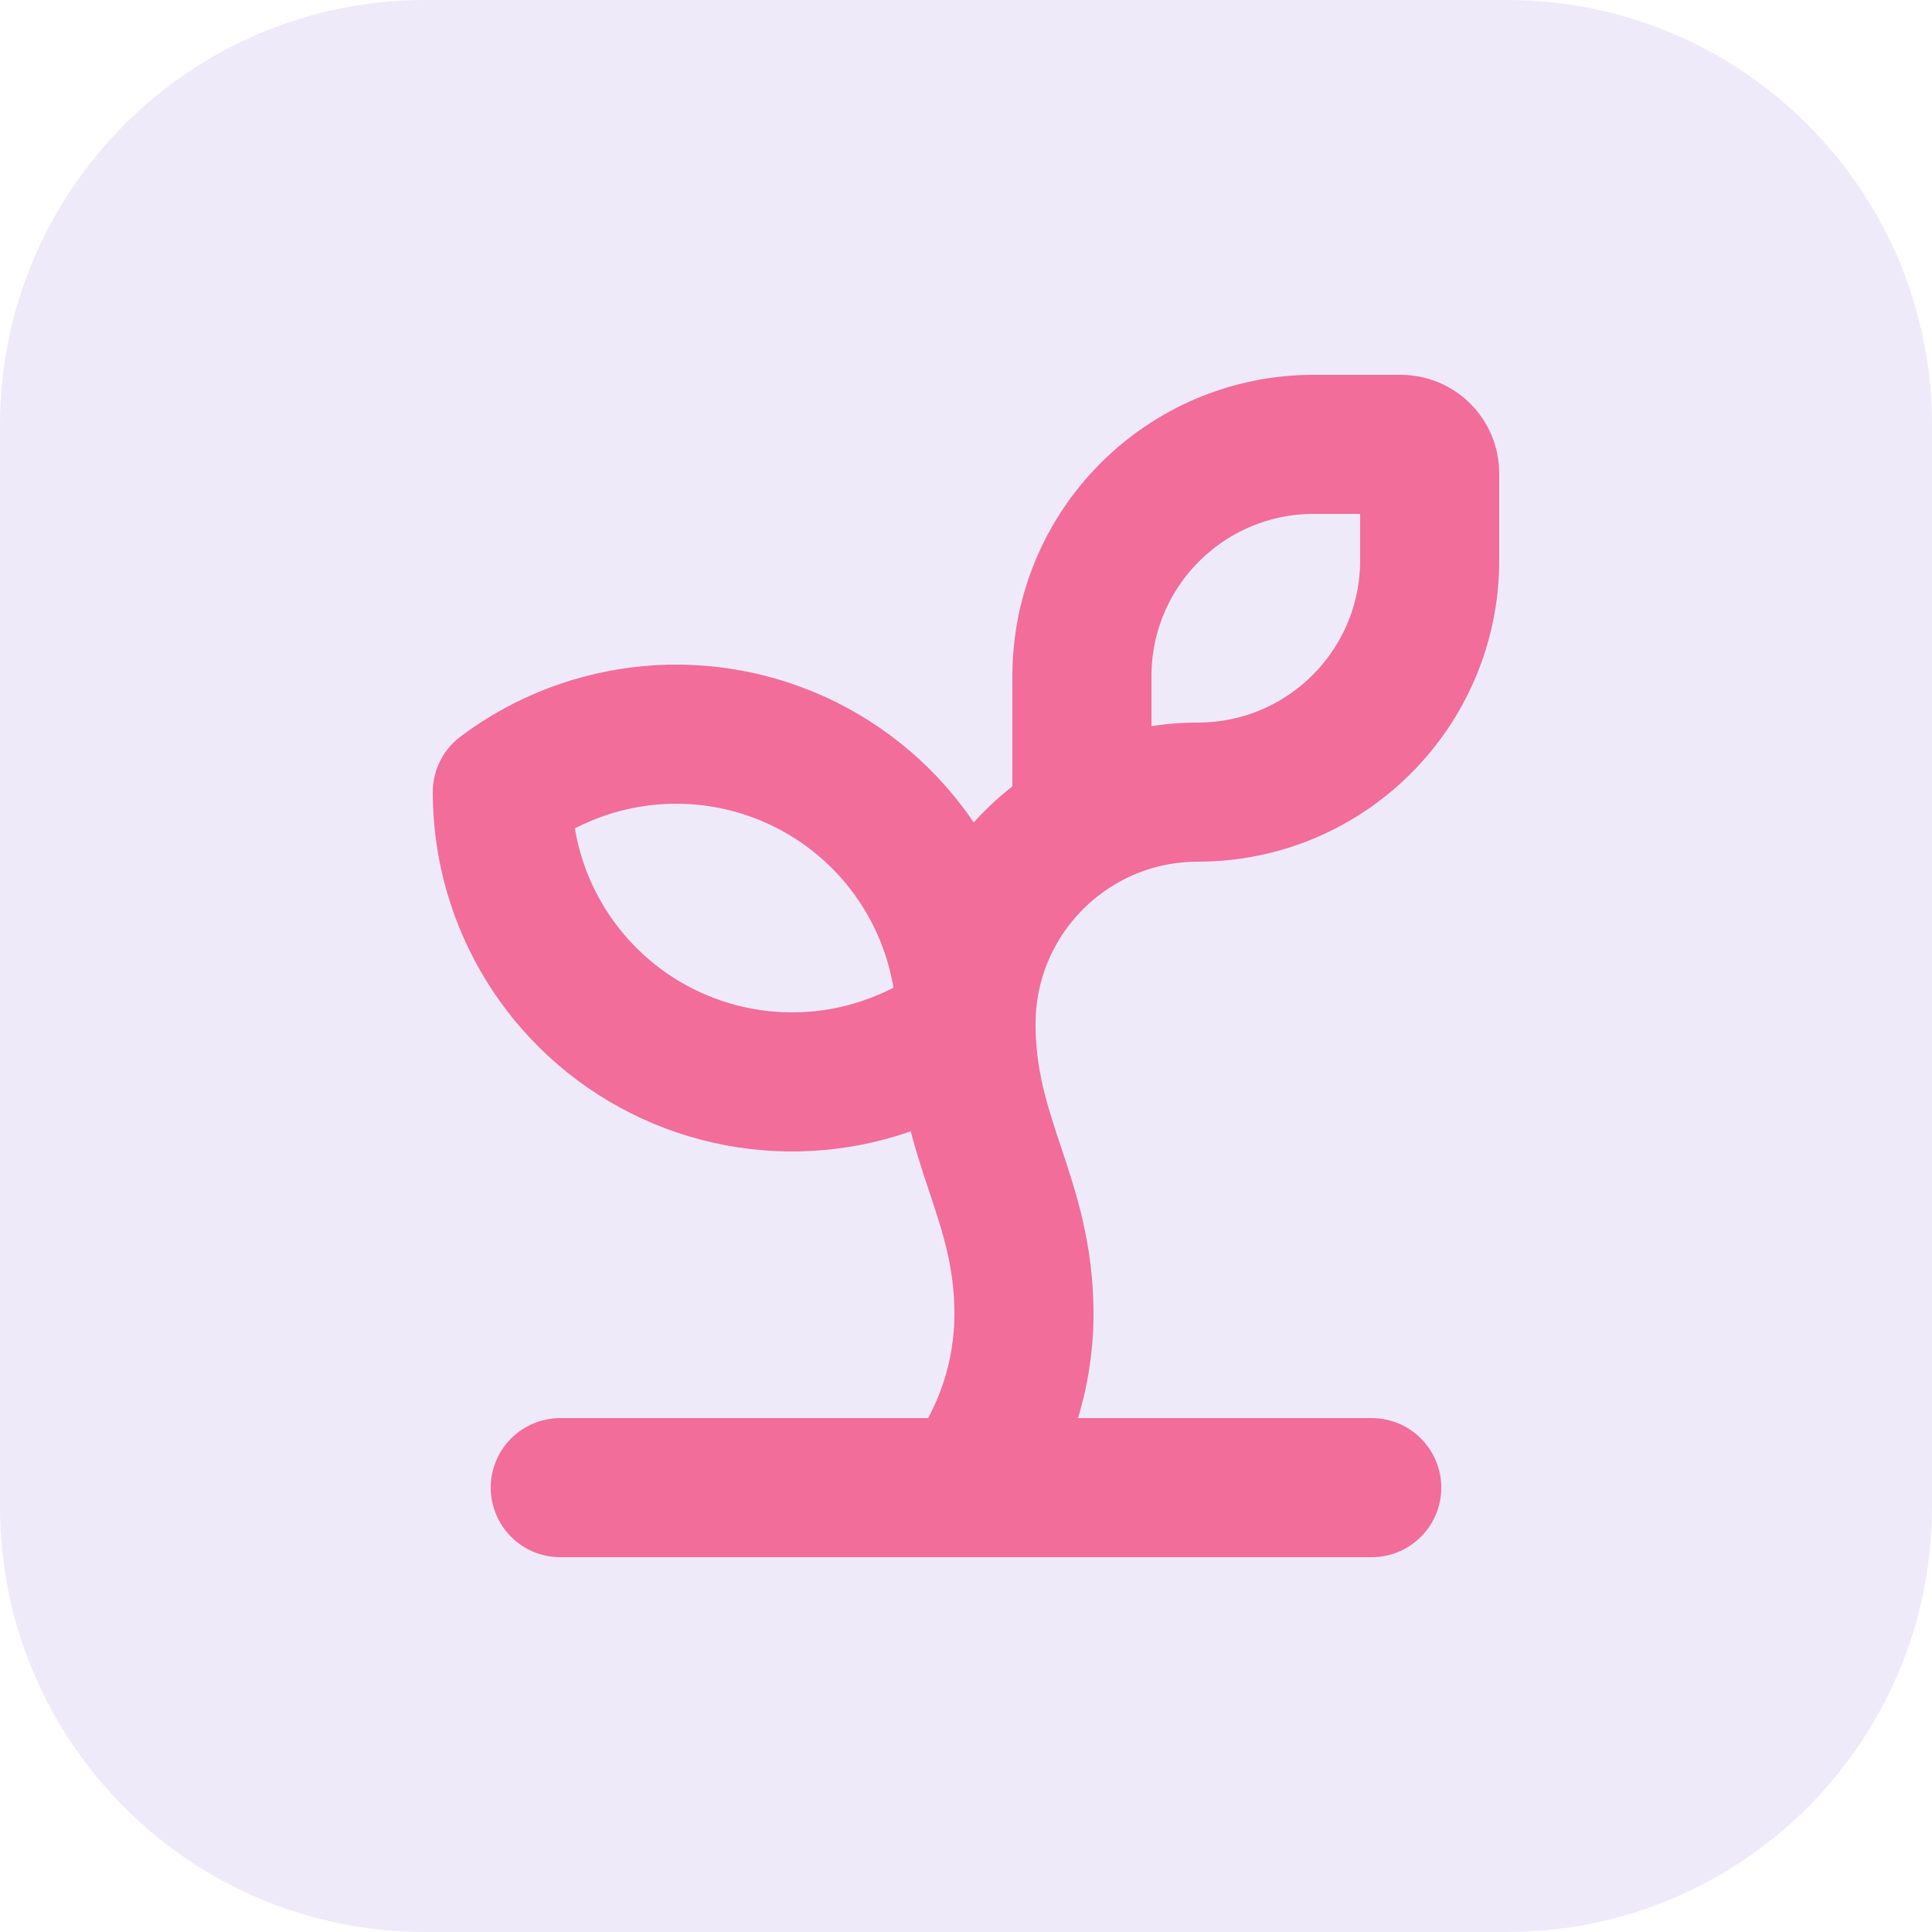
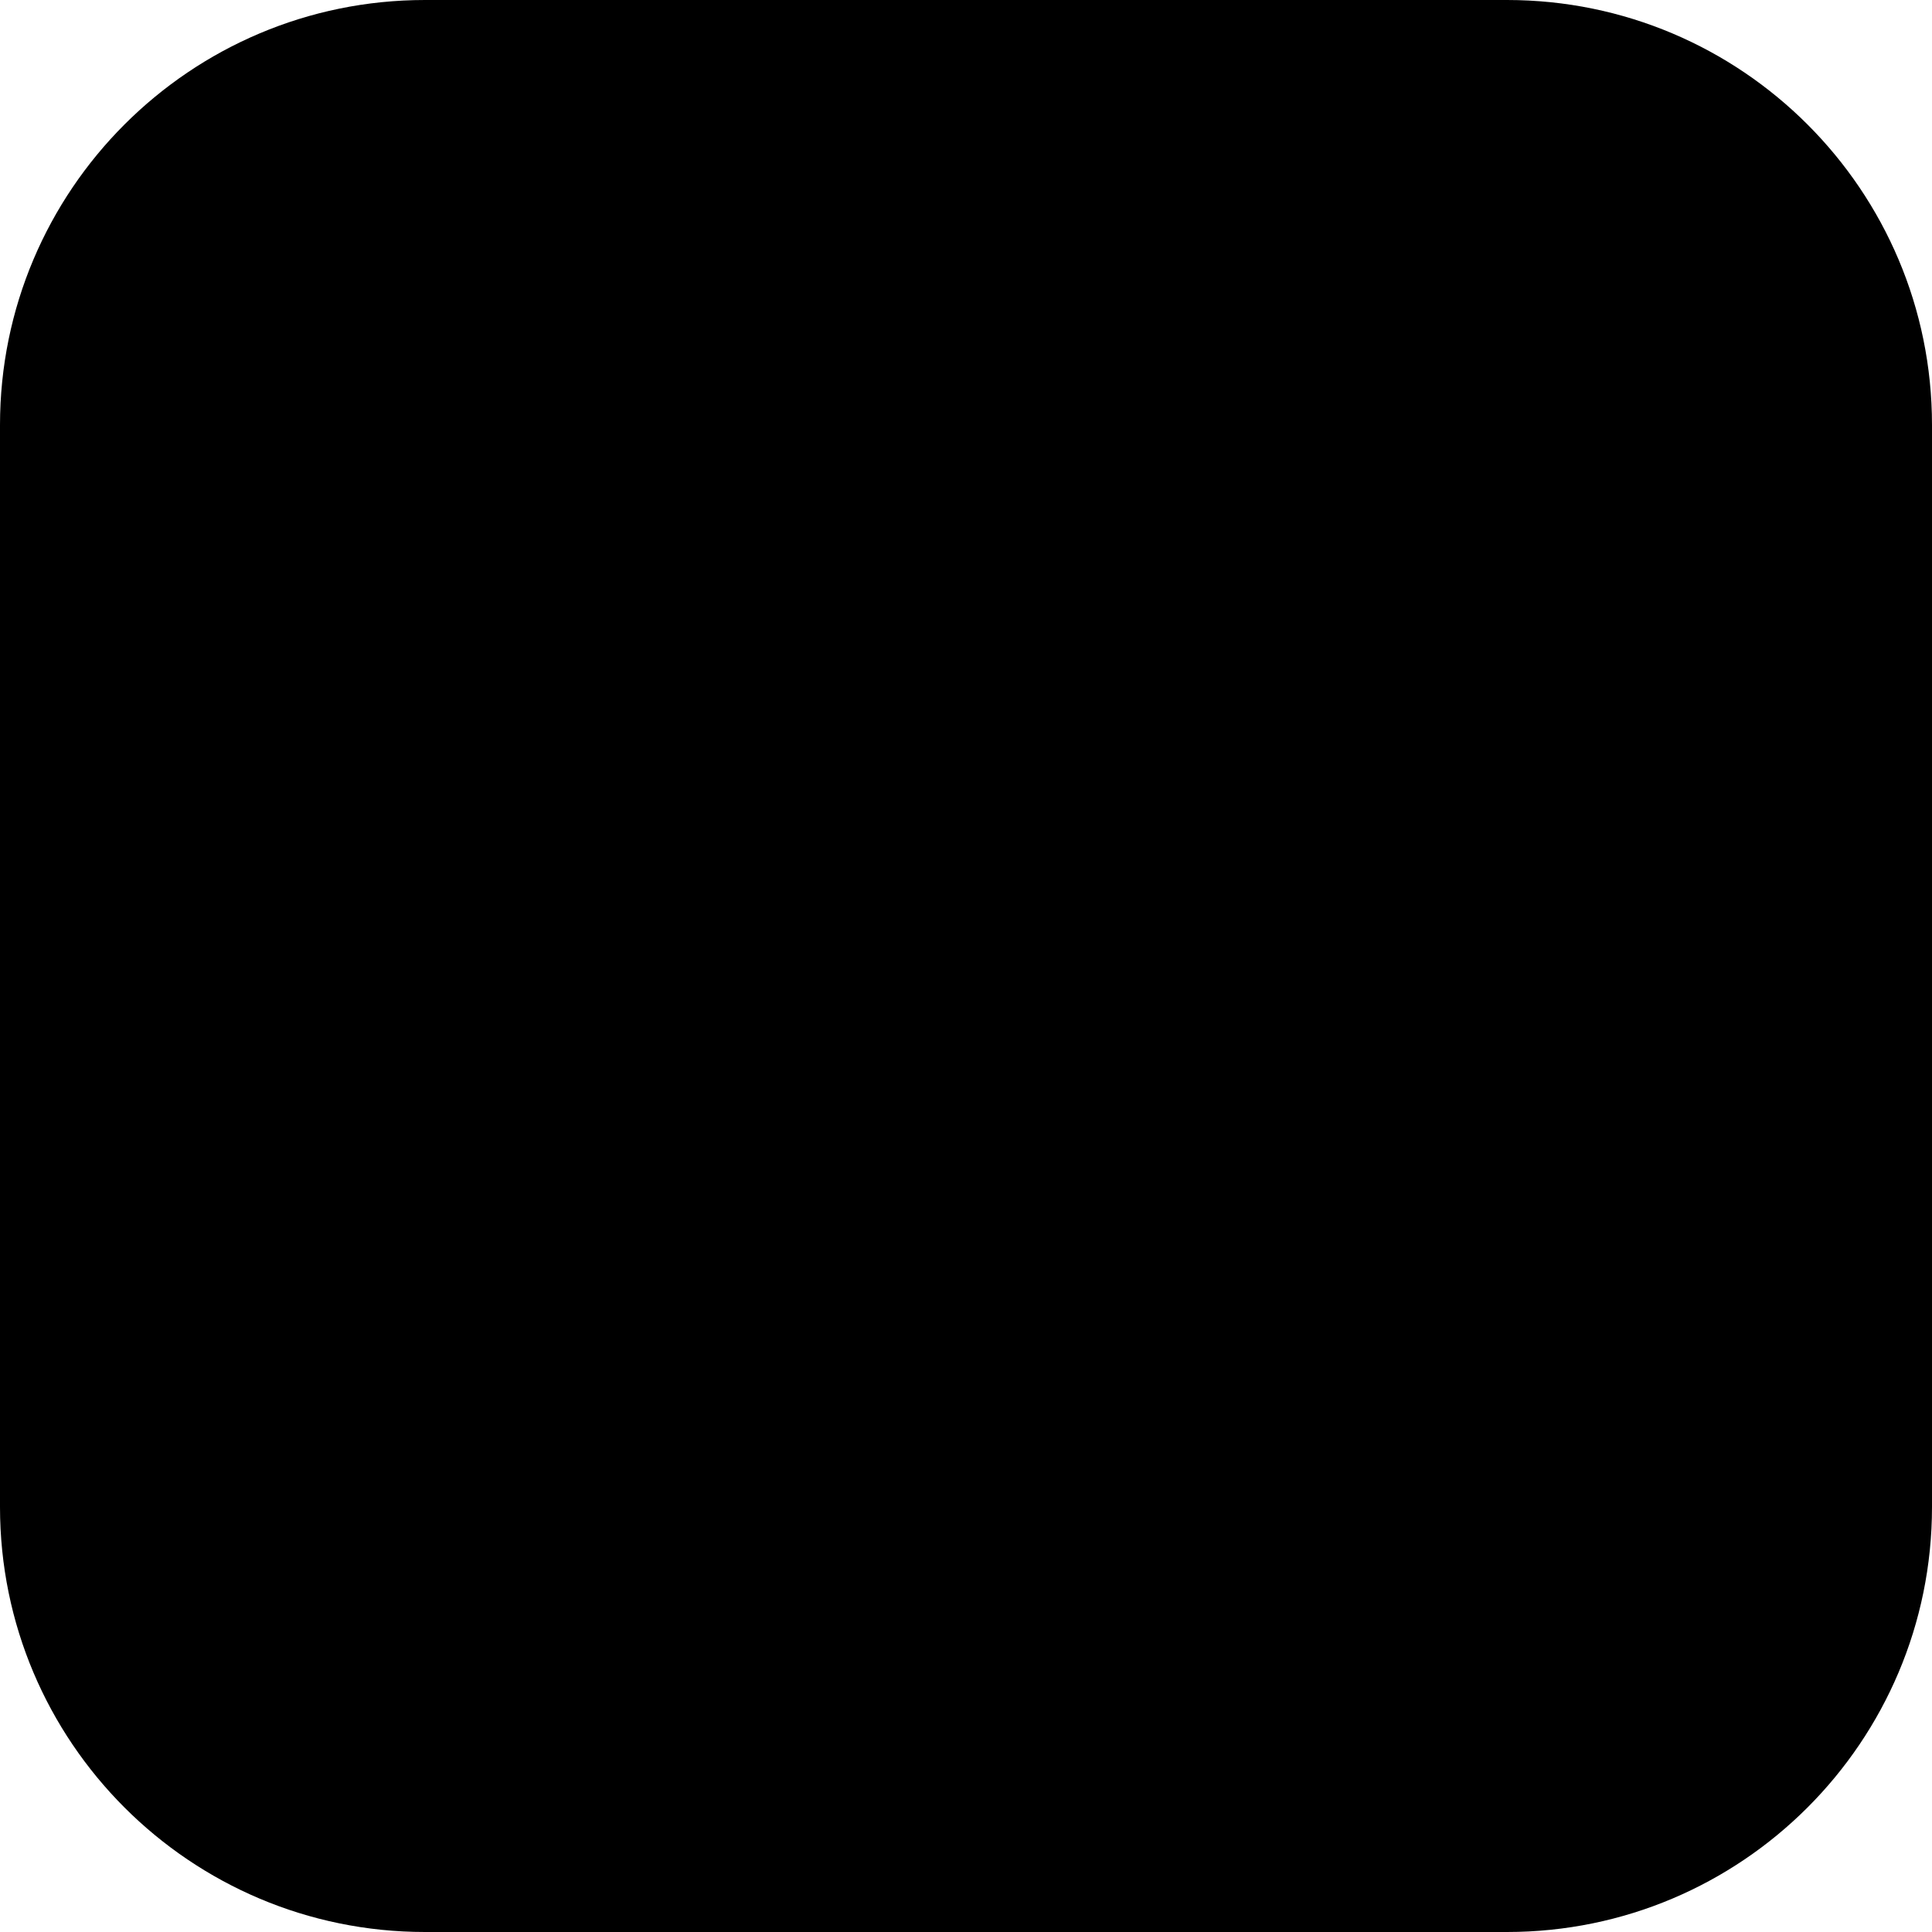
<svg xmlns="http://www.w3.org/2000/svg" viewBox="0 0 100 100">
-   <rect width="100" height="100" rx="22" fill="#efeaf9" />
-   <g transform="translate(14 14) scale(3)" fill="none" stroke="#f26d99" stroke-width="2.4" stroke-linecap="round" stroke-linejoin="round">
+   <rect width="100" height="100" rx="22" fill="oklch(94.5% 0.022 300)" />
+   <g transform="translate(14 14) scale(3)" fill="none" stroke="oklch(69% 0.17 356)" stroke-width="2.4" stroke-linecap="round" stroke-linejoin="round">
    <path d="M14 9.536V7a4 4 0 0 1 4-4h1.5a.5.5 0 0 1 .5.5V5a4 4 0 0 1-4 4 4 4 0 0 0-4 4c0 2 1 3 1 5a5 5 0 0 1-1 3" />
    <path d="M4 9a5 5 0 0 1 8 4 5 5 0 0 1-8-4" />
    <path d="M5 21h14" />
  </g>
</svg>
